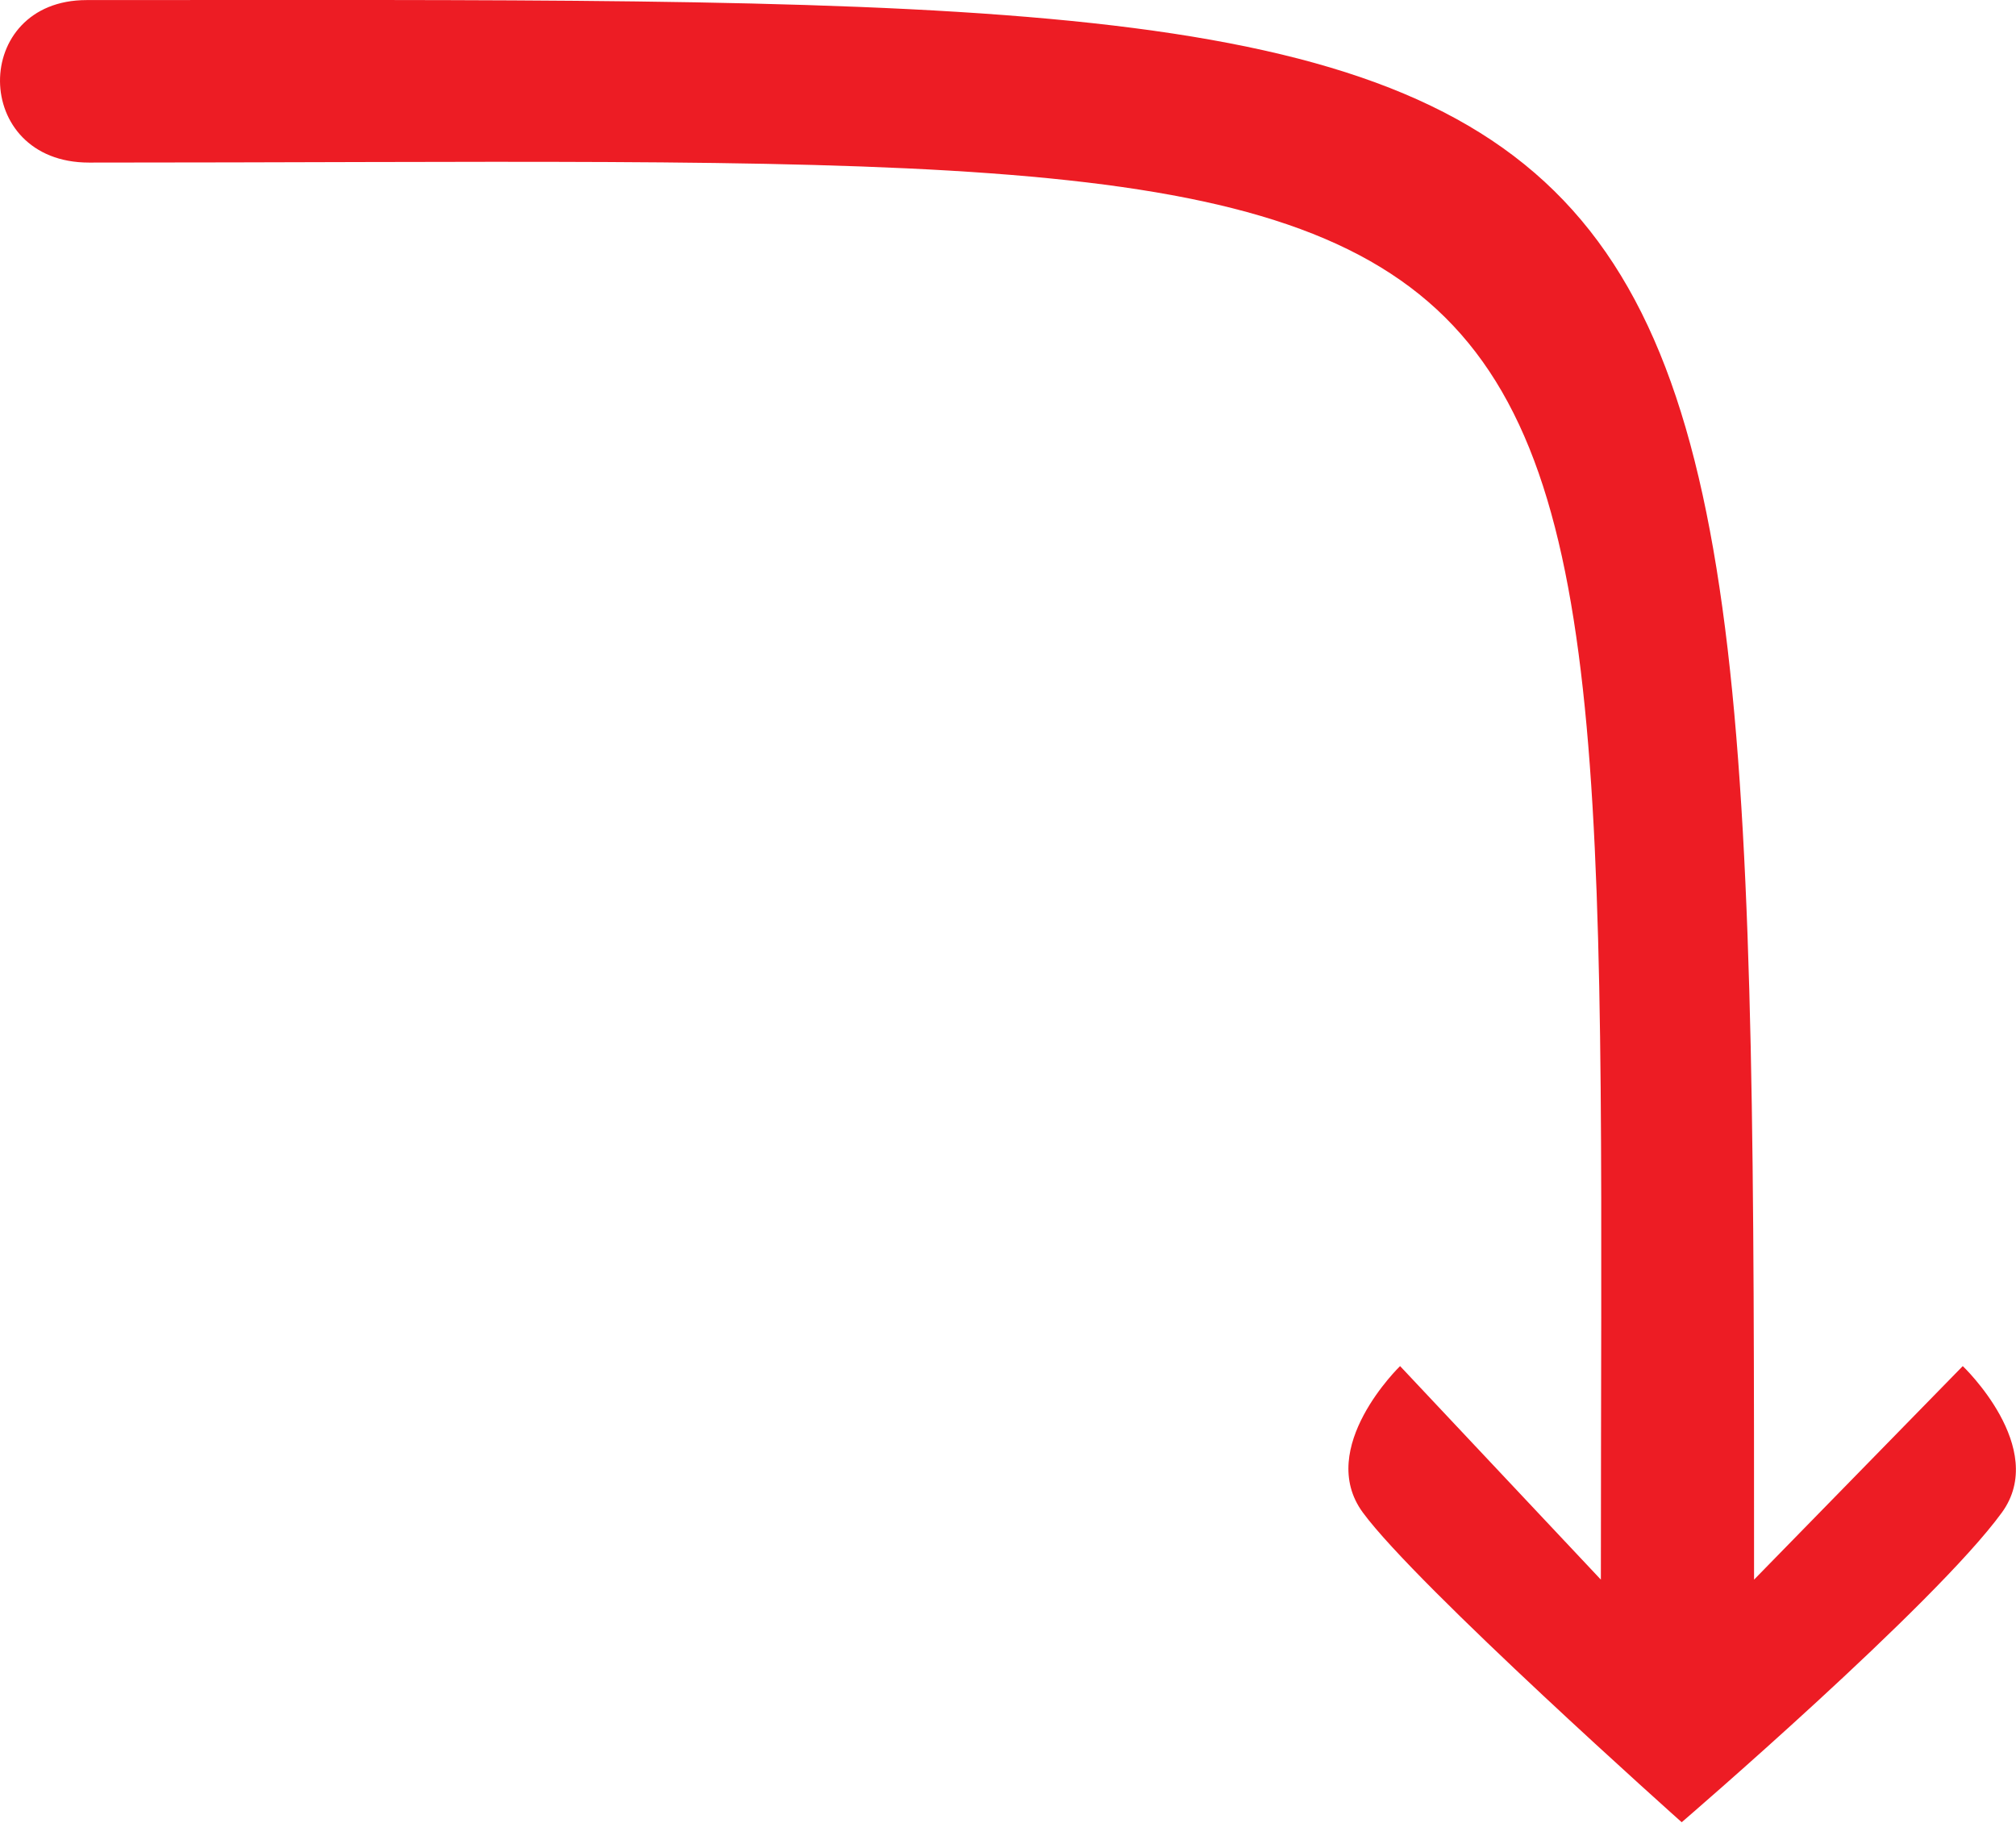
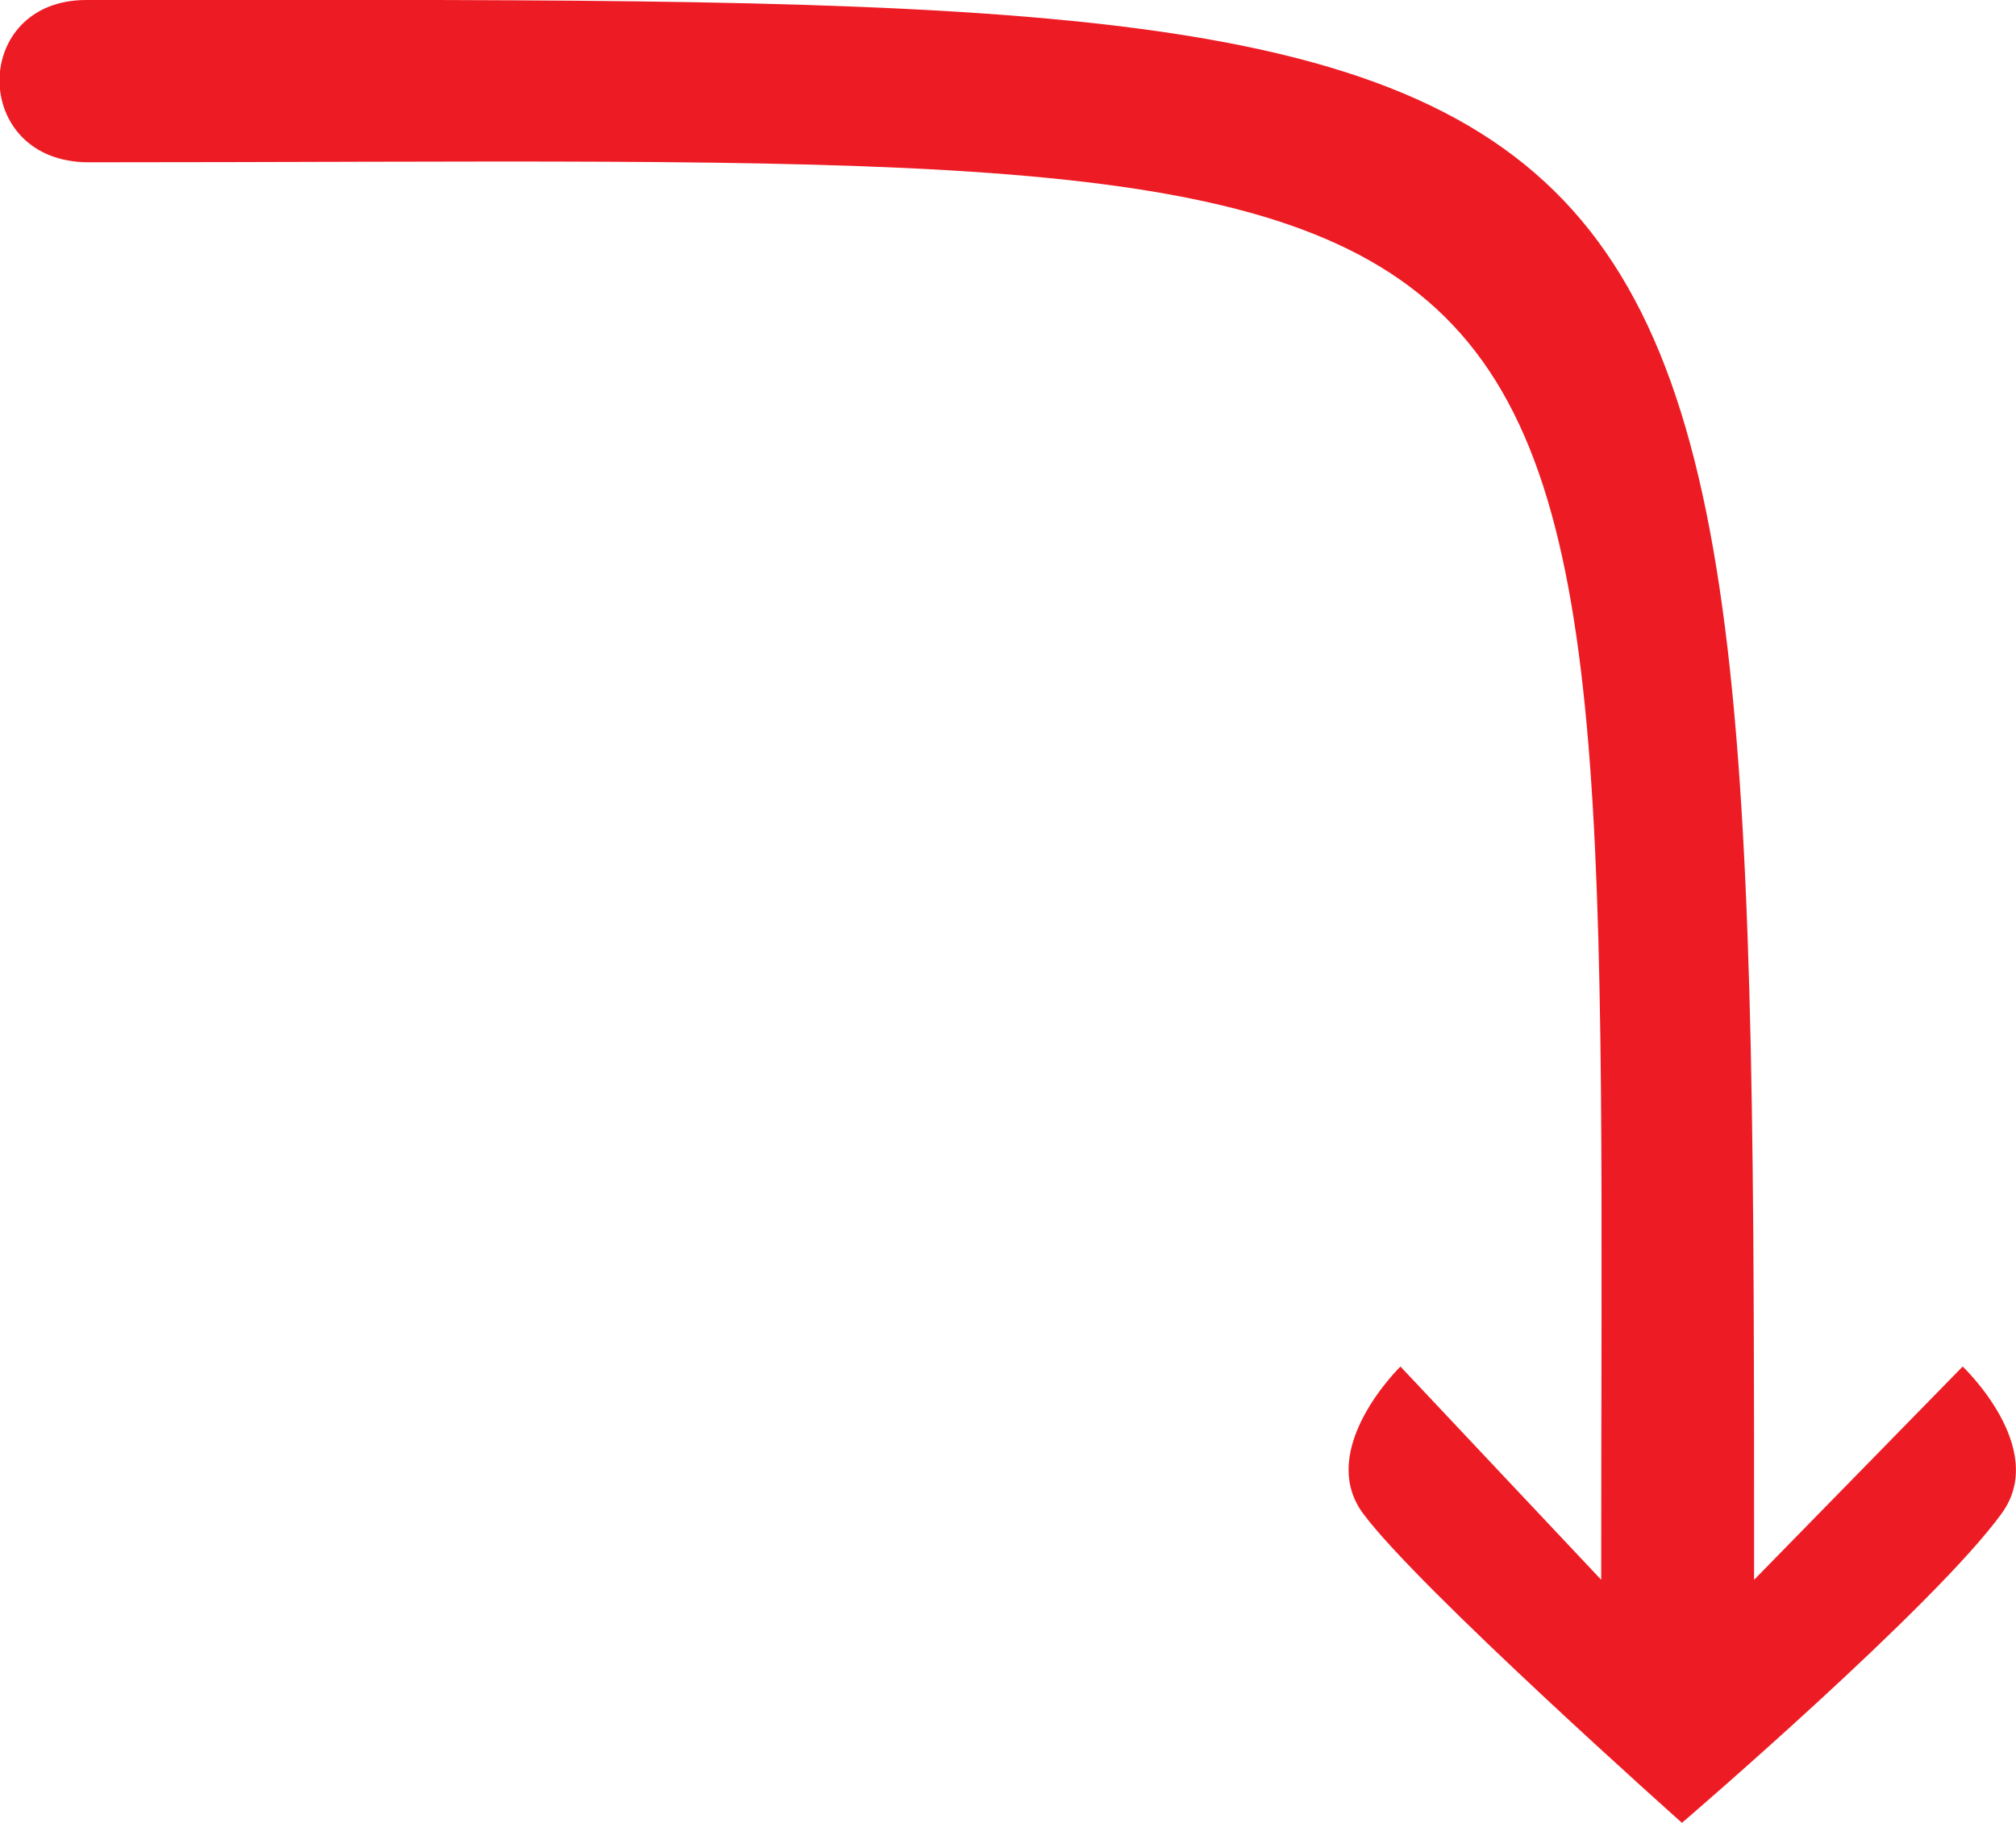
- <svg xmlns="http://www.w3.org/2000/svg" id="Layer_2" data-name="Layer 2" viewBox="0 0 257.14 232.47">
+ <svg xmlns="http://www.w3.org/2000/svg" id="Layer_2" data-name="Layer 2" viewBox="0 0 25.71 23.25">
  <defs>
    <style>
      .cls-1 {
        fill: #ed1c24;
      }
    </style>
  </defs>
  <g id="Layer_1-2" data-name="Layer 1">
-     <path class="cls-1" d="m11.03.01c212.34,0,212.7-5.37,212.7,201.5l26.62-27.24s10.98,10.44,4.99,18.68c-8.55,11.76-40.84,39.51-40.84,39.51,0,0-33.78-30.12-40.67-39.51-6.05-8.24,4.75-18.68,4.75-18.68l25.61,27.24C204.21,10.43,212.63,20.74,11.35,20.74c-15.08,0-15.08-20.73-.31-20.73Z" />
+     <path class="cls-1" d="m1.1,0c21.23,0,21.27-.54,21.27,20.15l2.66-2.72s1.1,1.04.5,1.87c-.85,1.18-4.08,3.95-4.08,3.95,0,0-3.38-3.01-4.07-3.95-.6-.82.48-1.87.48-1.87l2.56,2.72c0-19.11.84-18.08-19.29-18.08-1.51,0-1.51-2.07-.03-2.07Z" />
  </g>
</svg>
